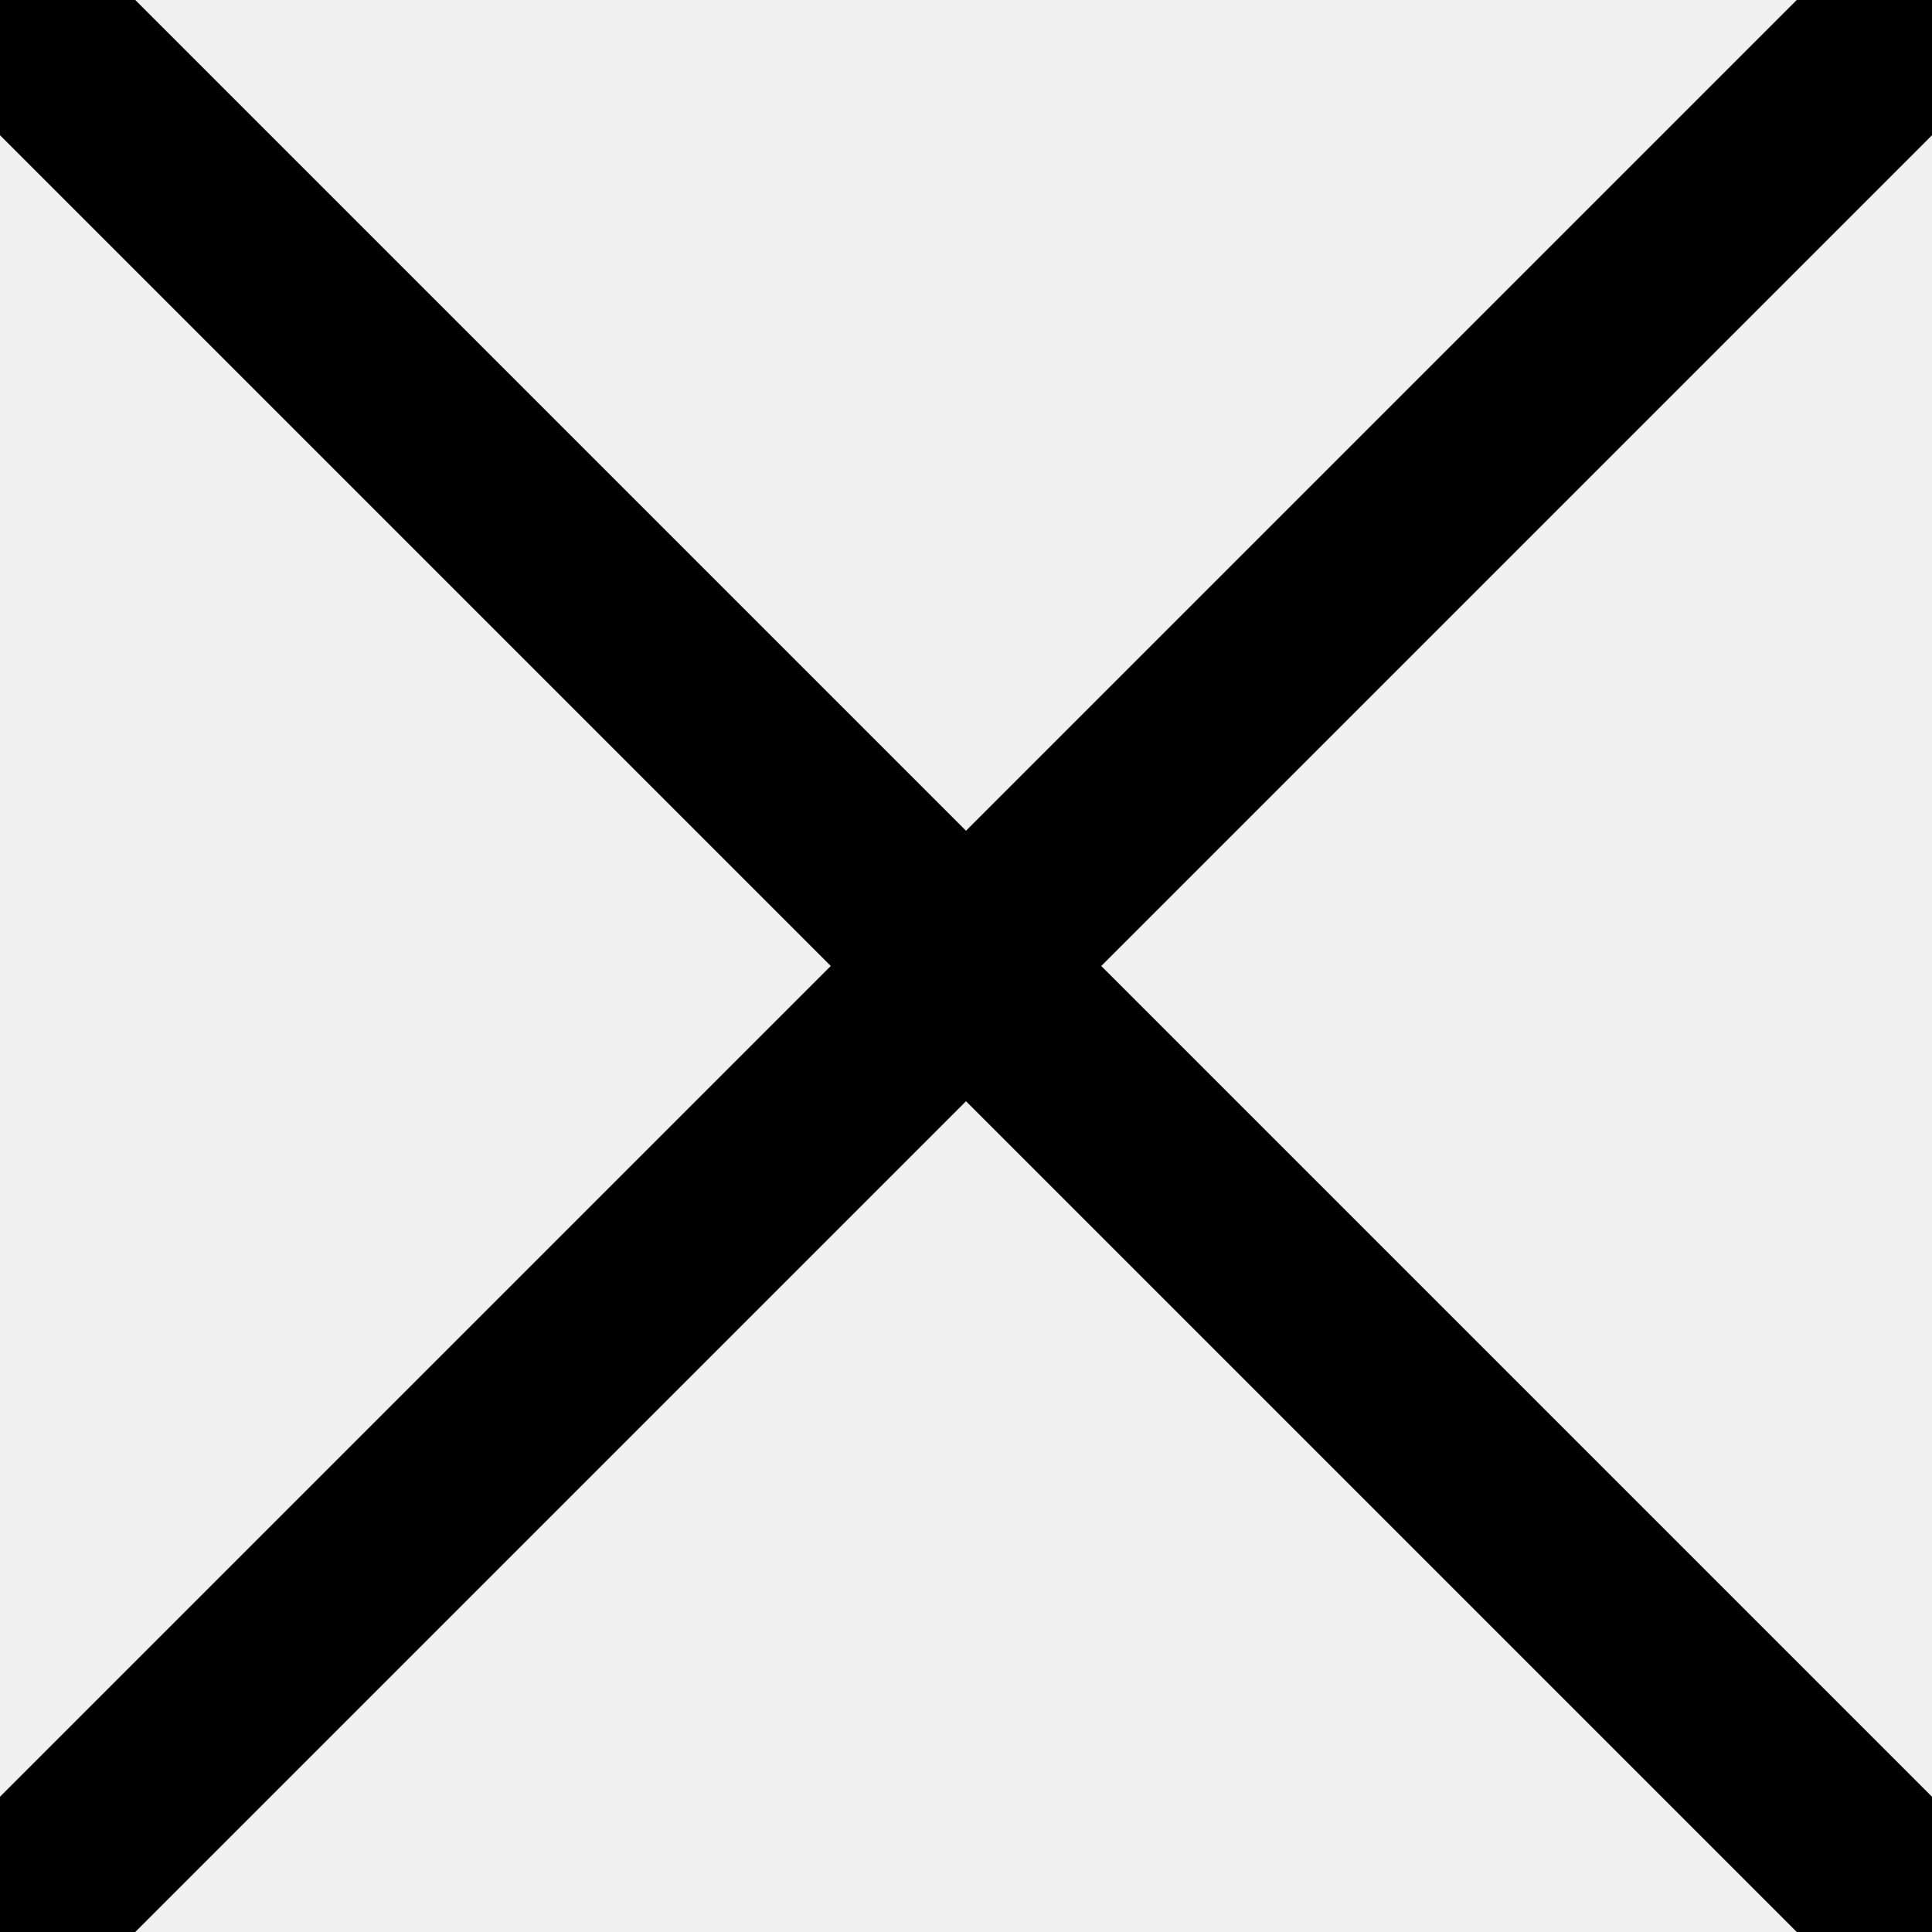
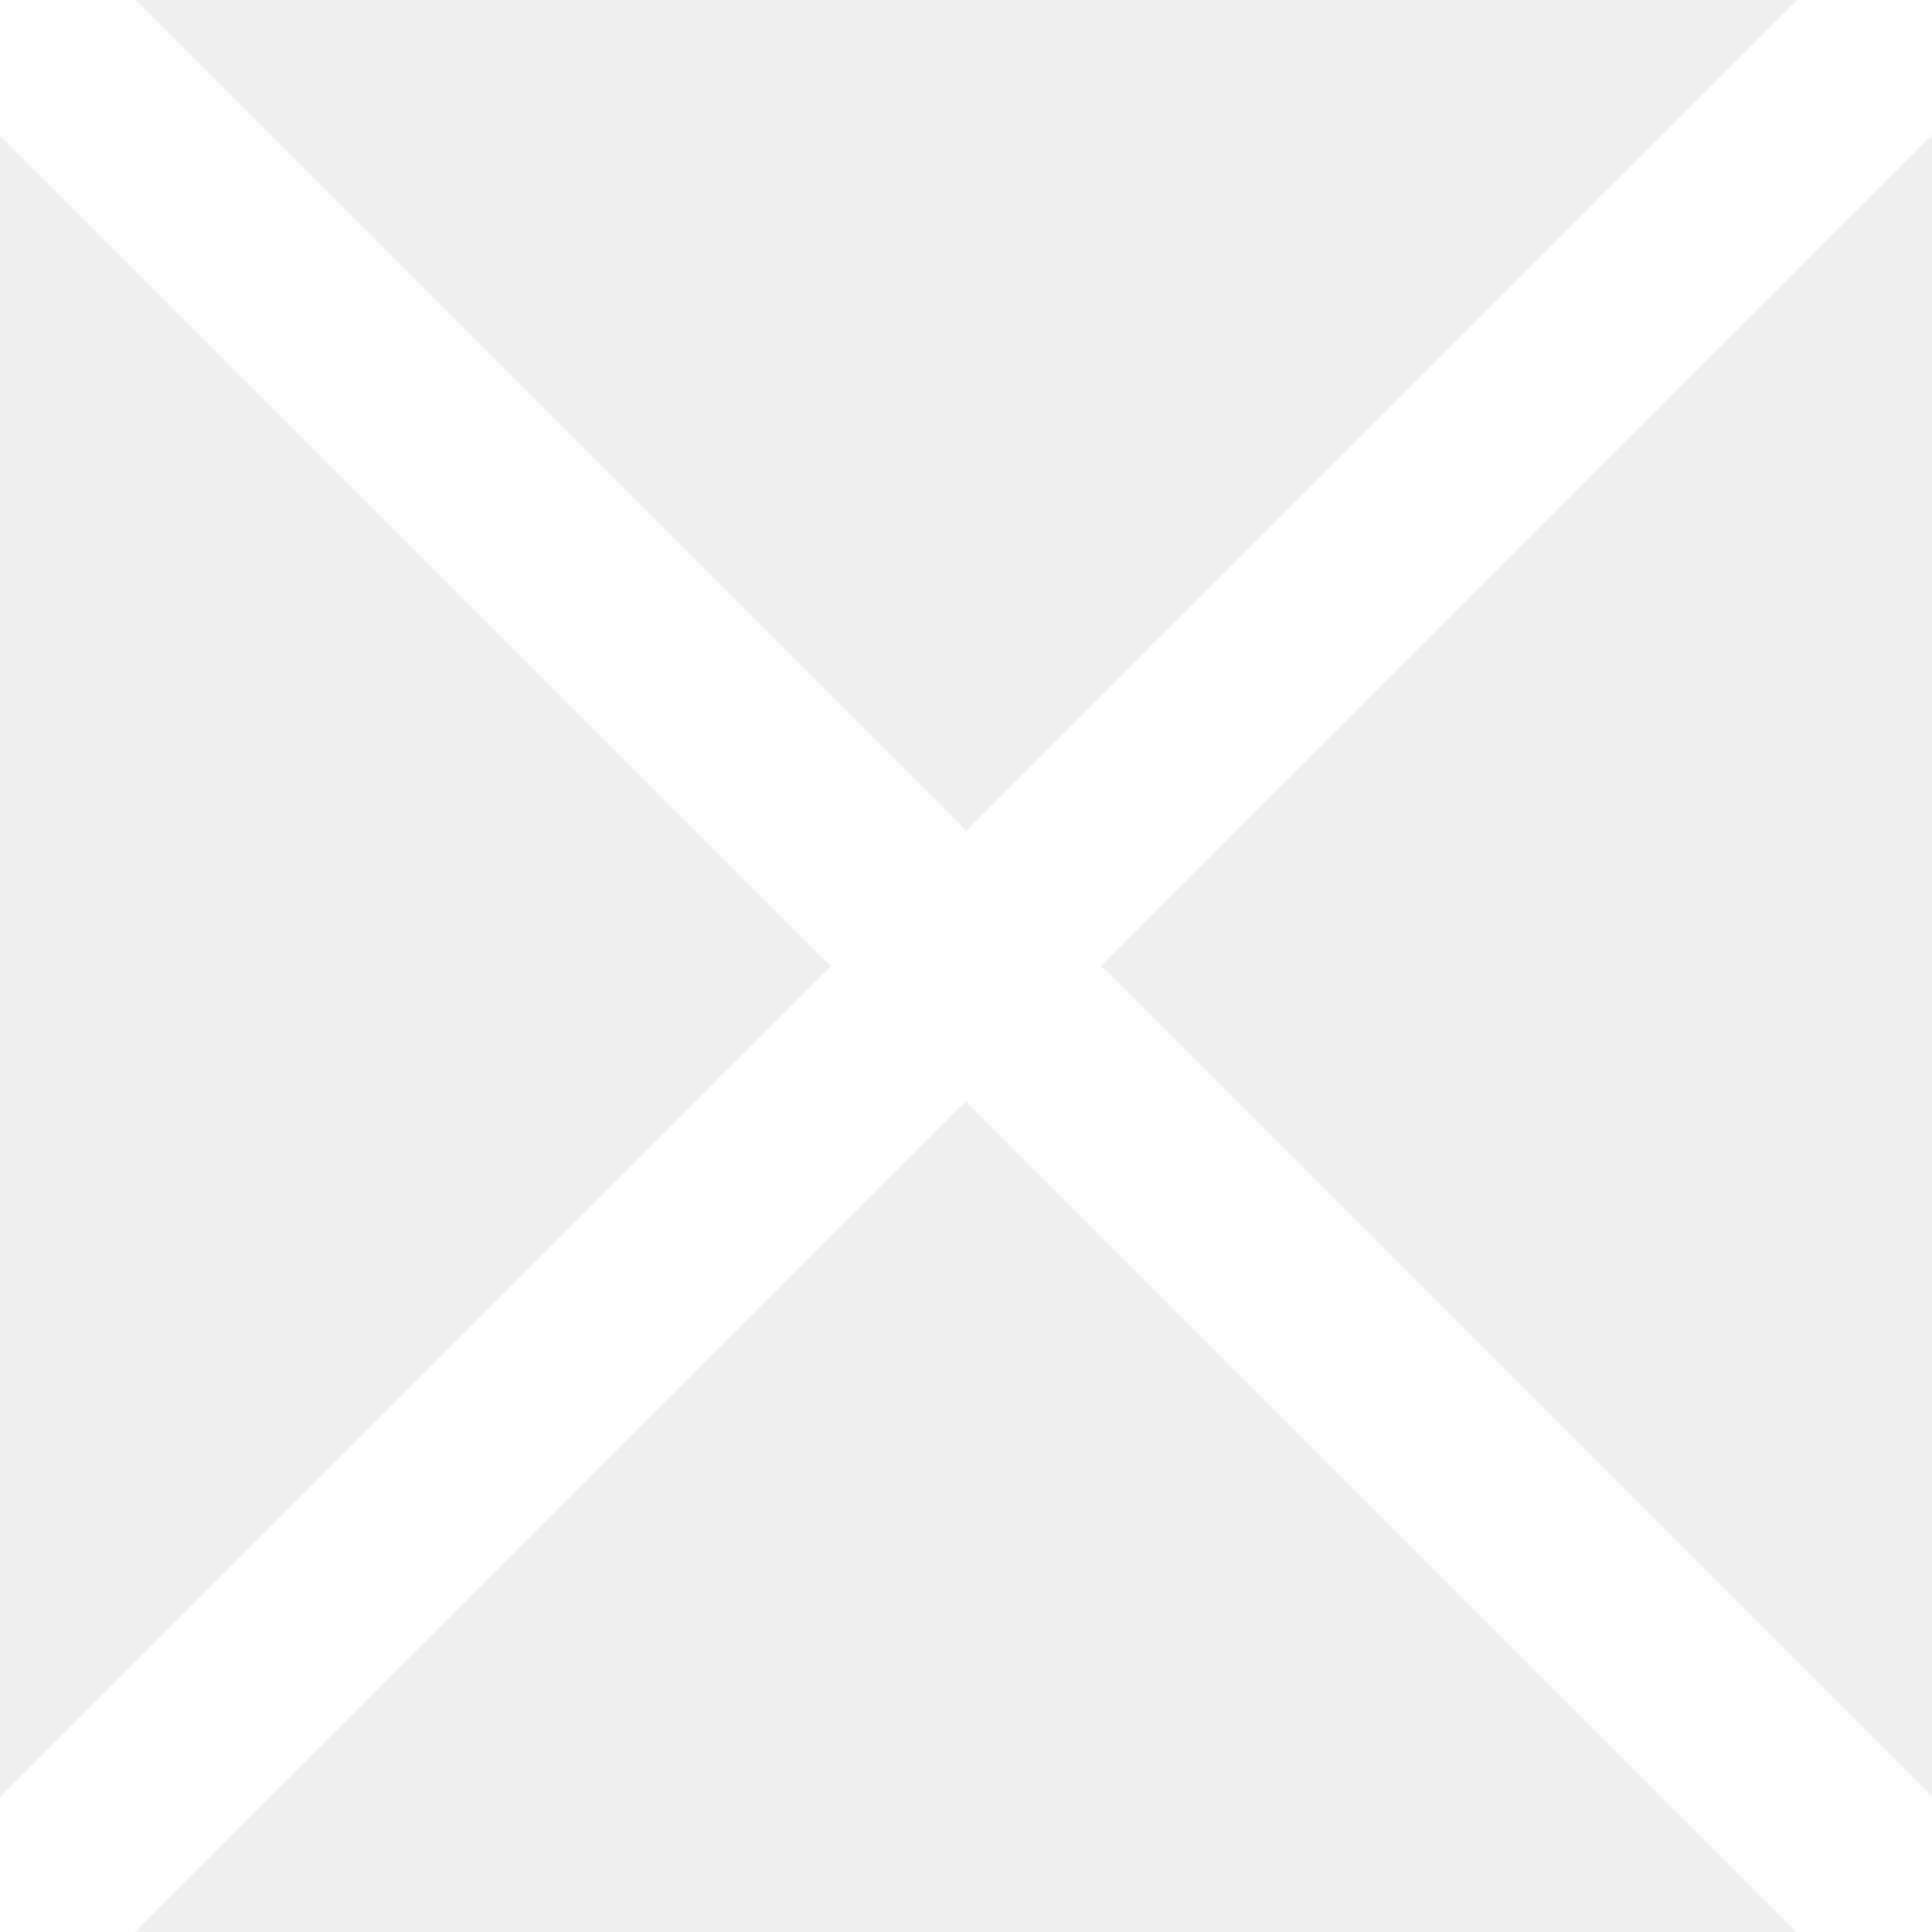
- <svg xmlns="http://www.w3.org/2000/svg" aria-hidden="true" version="1.1" width="10" height="10">
+ <svg xmlns="http://www.w3.org/2000/svg" fill="#FFF" aria-hidden="true" version="1.1" width="10" height="10">
  <path d="M 0,0 0,0.7 4.3,5 0,9.3 0,10 0.7,10 5,5.7 9.3,10 10,10 10,9.3 5.7,5 10,0.7 10,0 9.3,0 5,4.3 0.7,0 Z" />
</svg>
